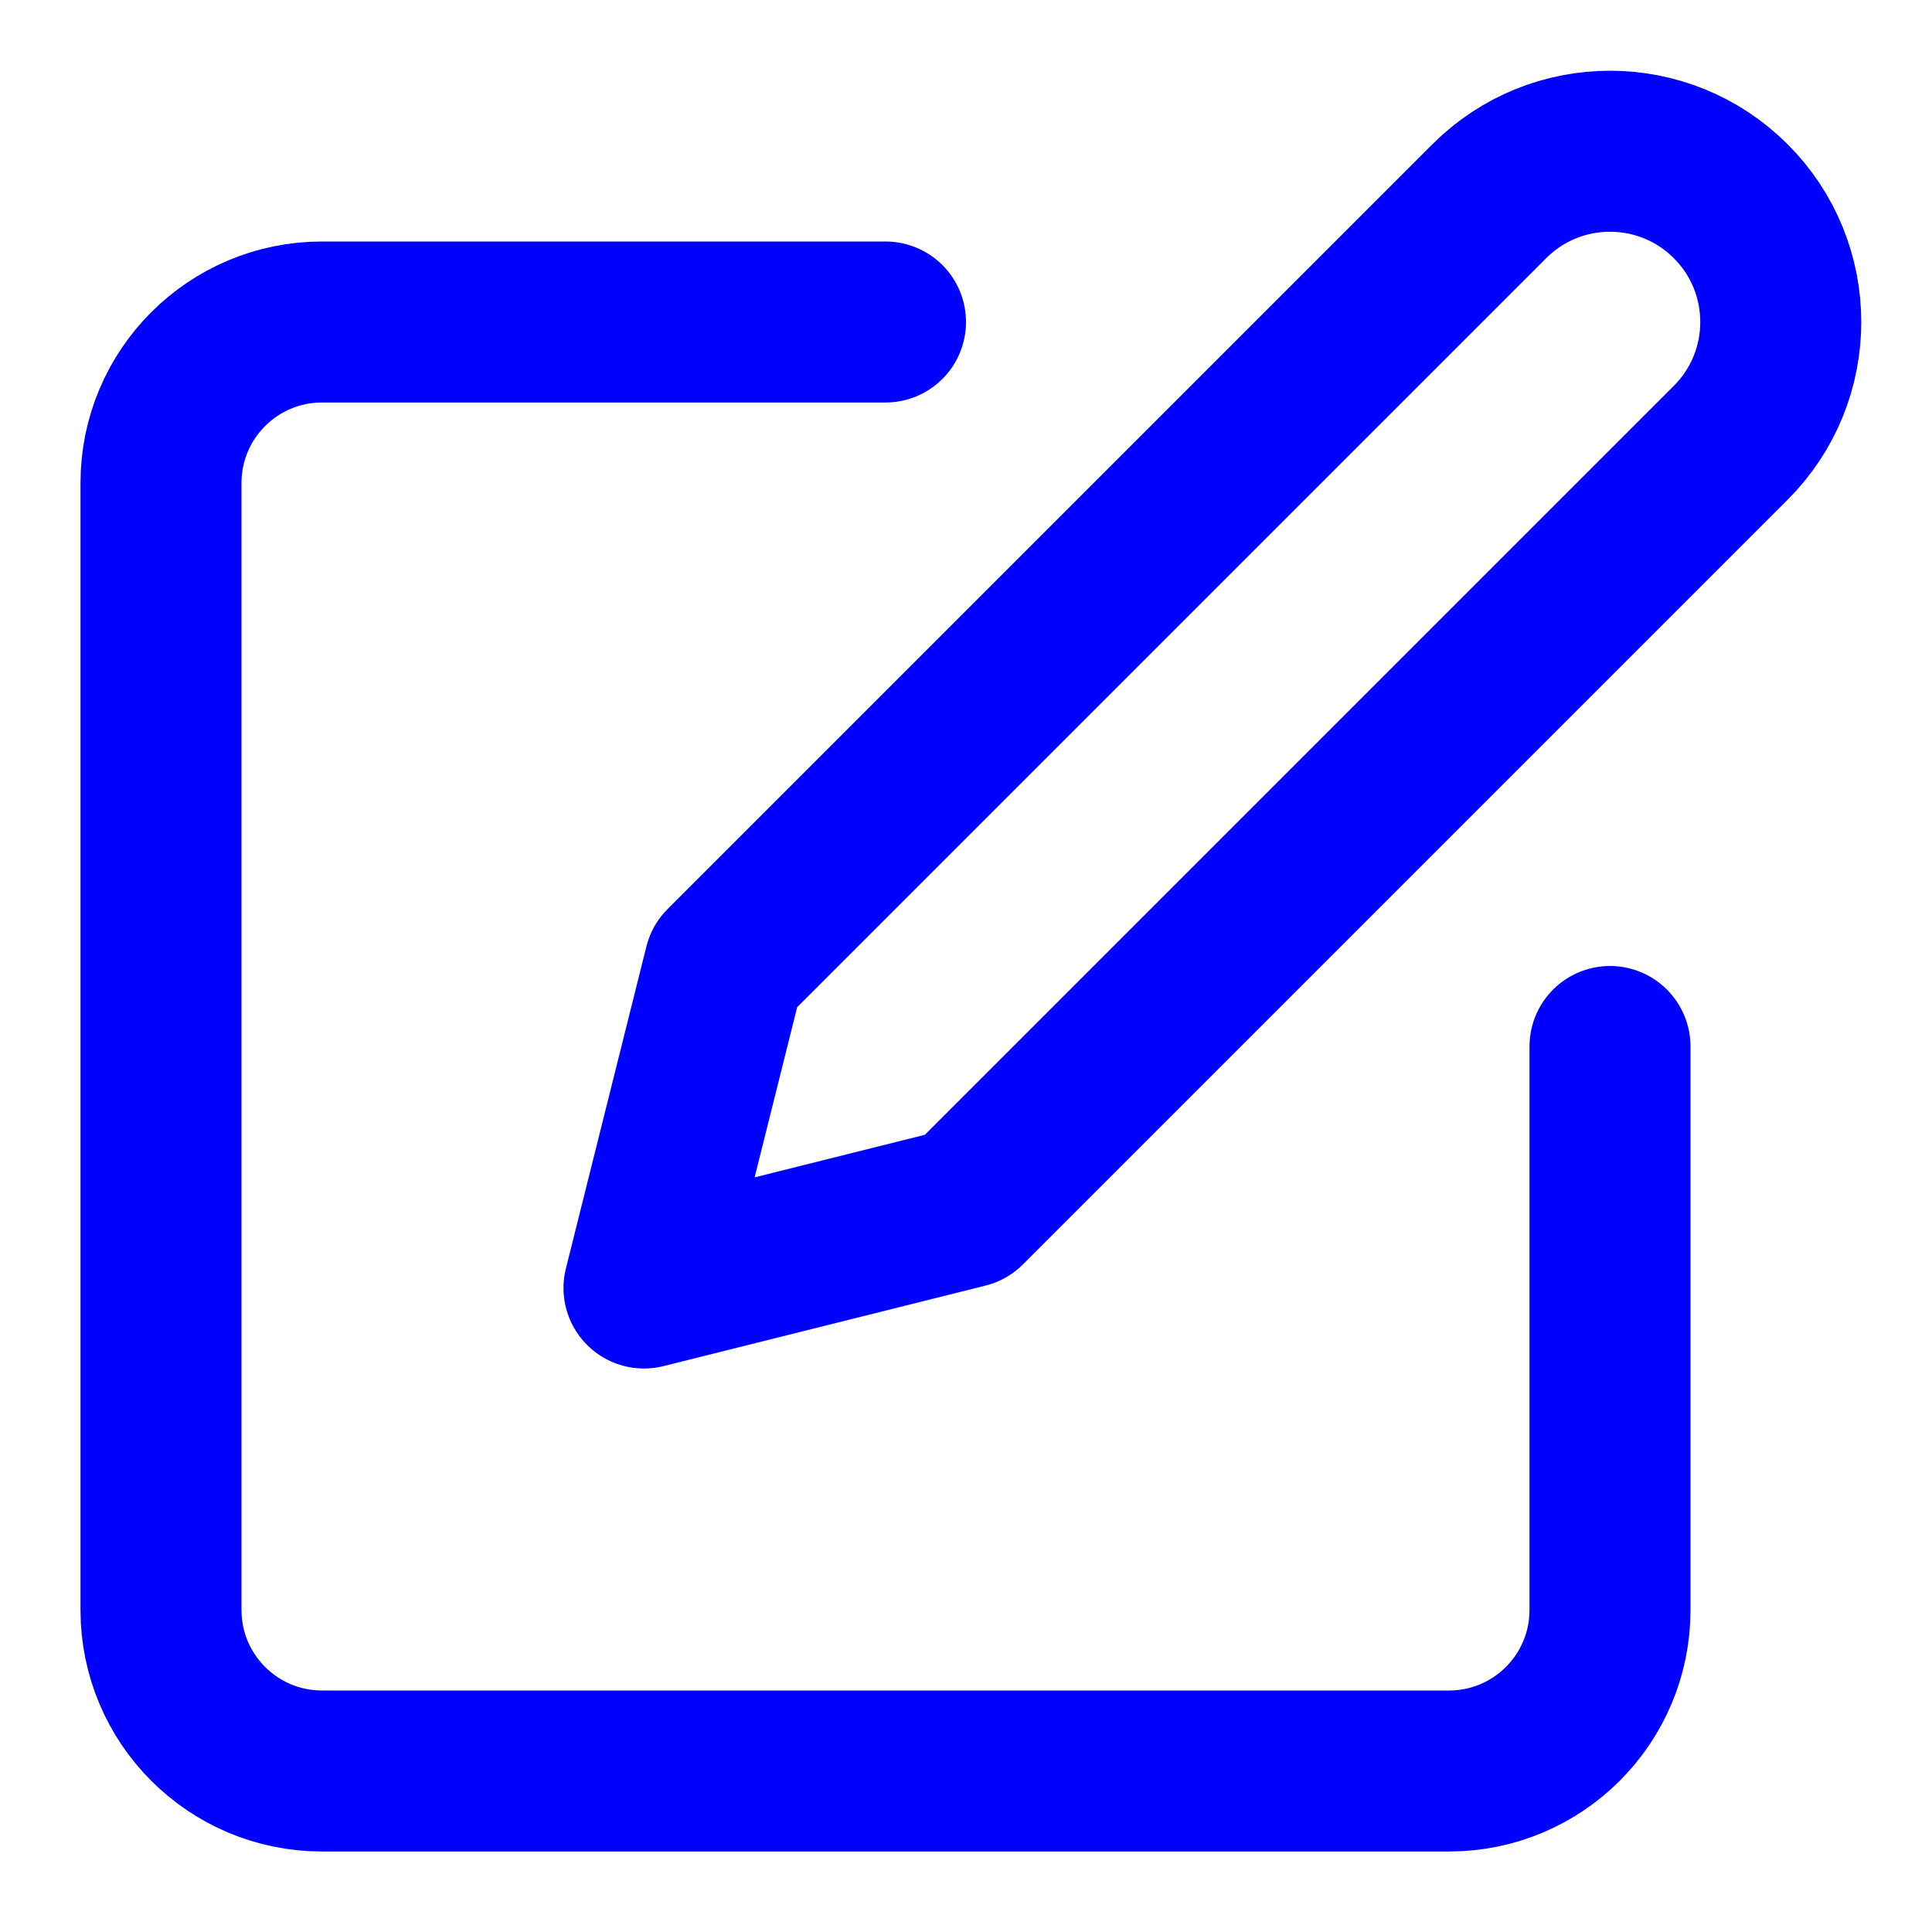
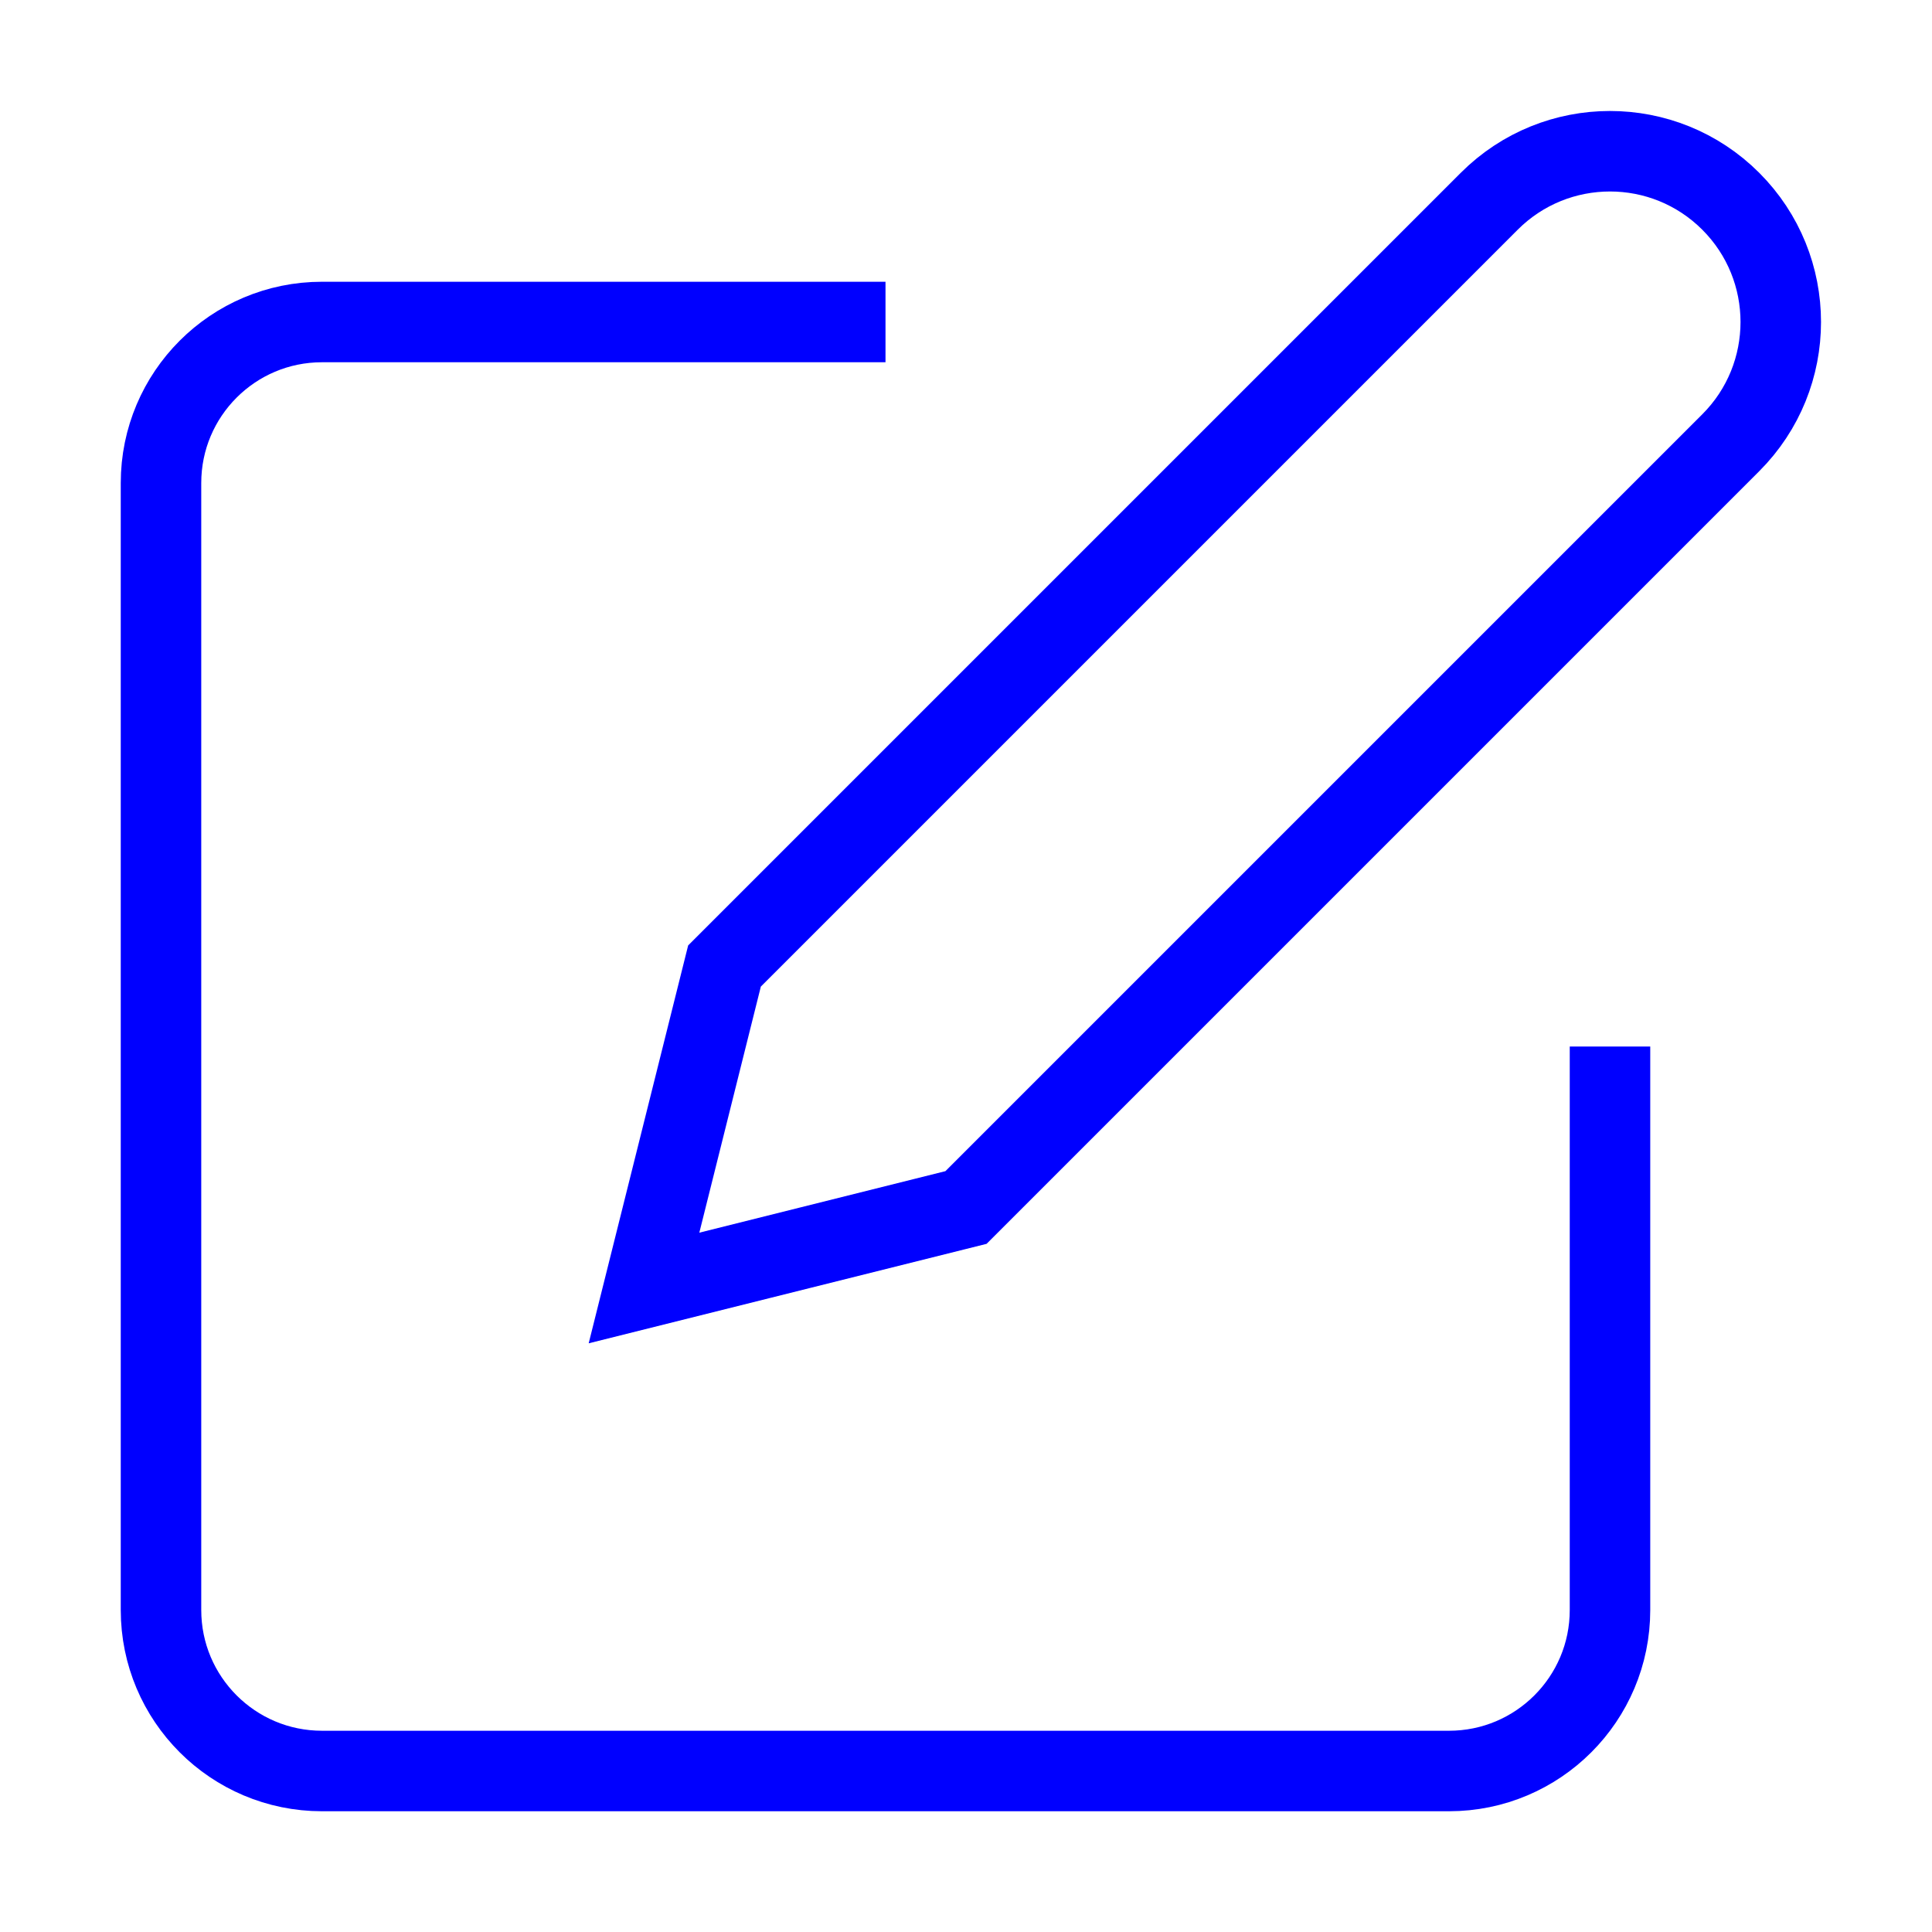
- <svg xmlns="http://www.w3.org/2000/svg" width="24" height="24" viewBox="0 0 24 24" fill="none" stroke="blue" stroke-width="2" stroke-linecap="round" stroke-linejoin="round" class="feather feather-edit">
+ <svg xmlns="http://www.w3.org/2000/svg" width="24" height="24" viewBox="0 0 24 24" fill="none" stroke="blue" strokeWidth="2" strokeLinecap="round" strokeLinejoin="round" class="feather feather-edit">
  <path d="M11 4H4a2 2 0 0 0-2 2v14a2 2 0 0 0 2 2h14a2 2 0 0 0 2-2v-7" />
  <path d="M18.5 2.5a2.121 2.121 0 0 1 3 3L12 15l-4 1 1-4 9.5-9.5z" />
</svg>
